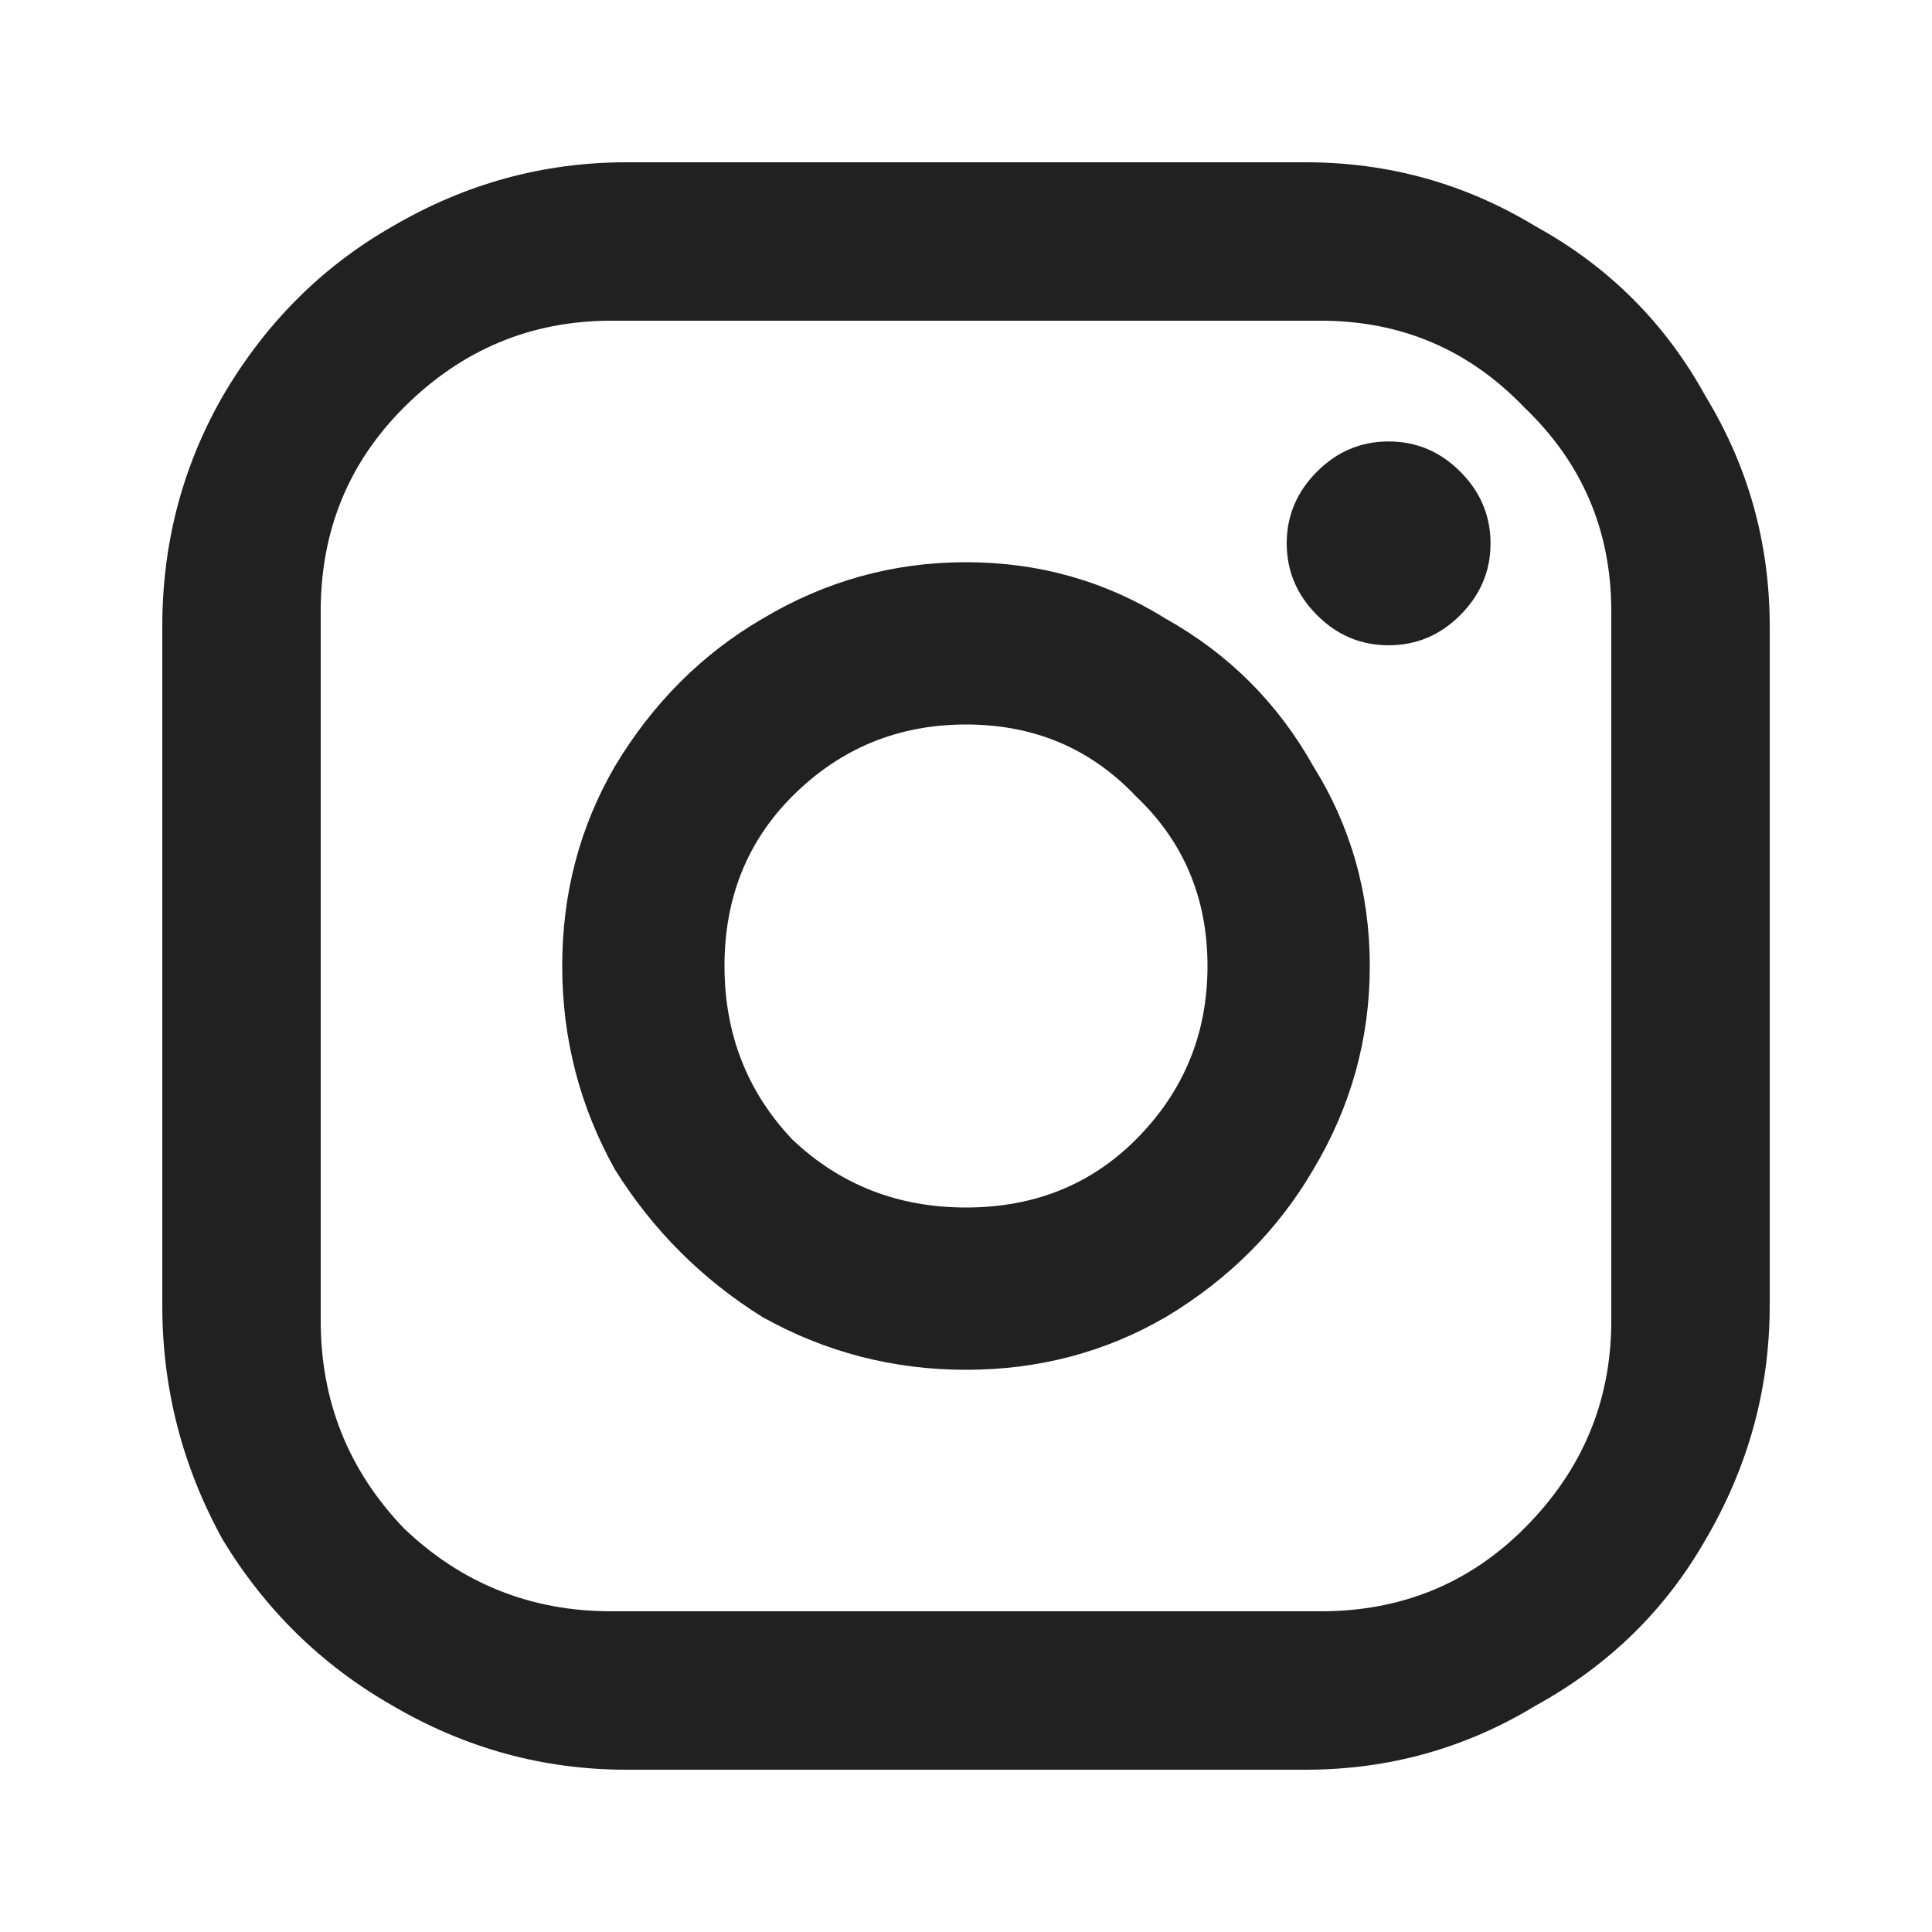
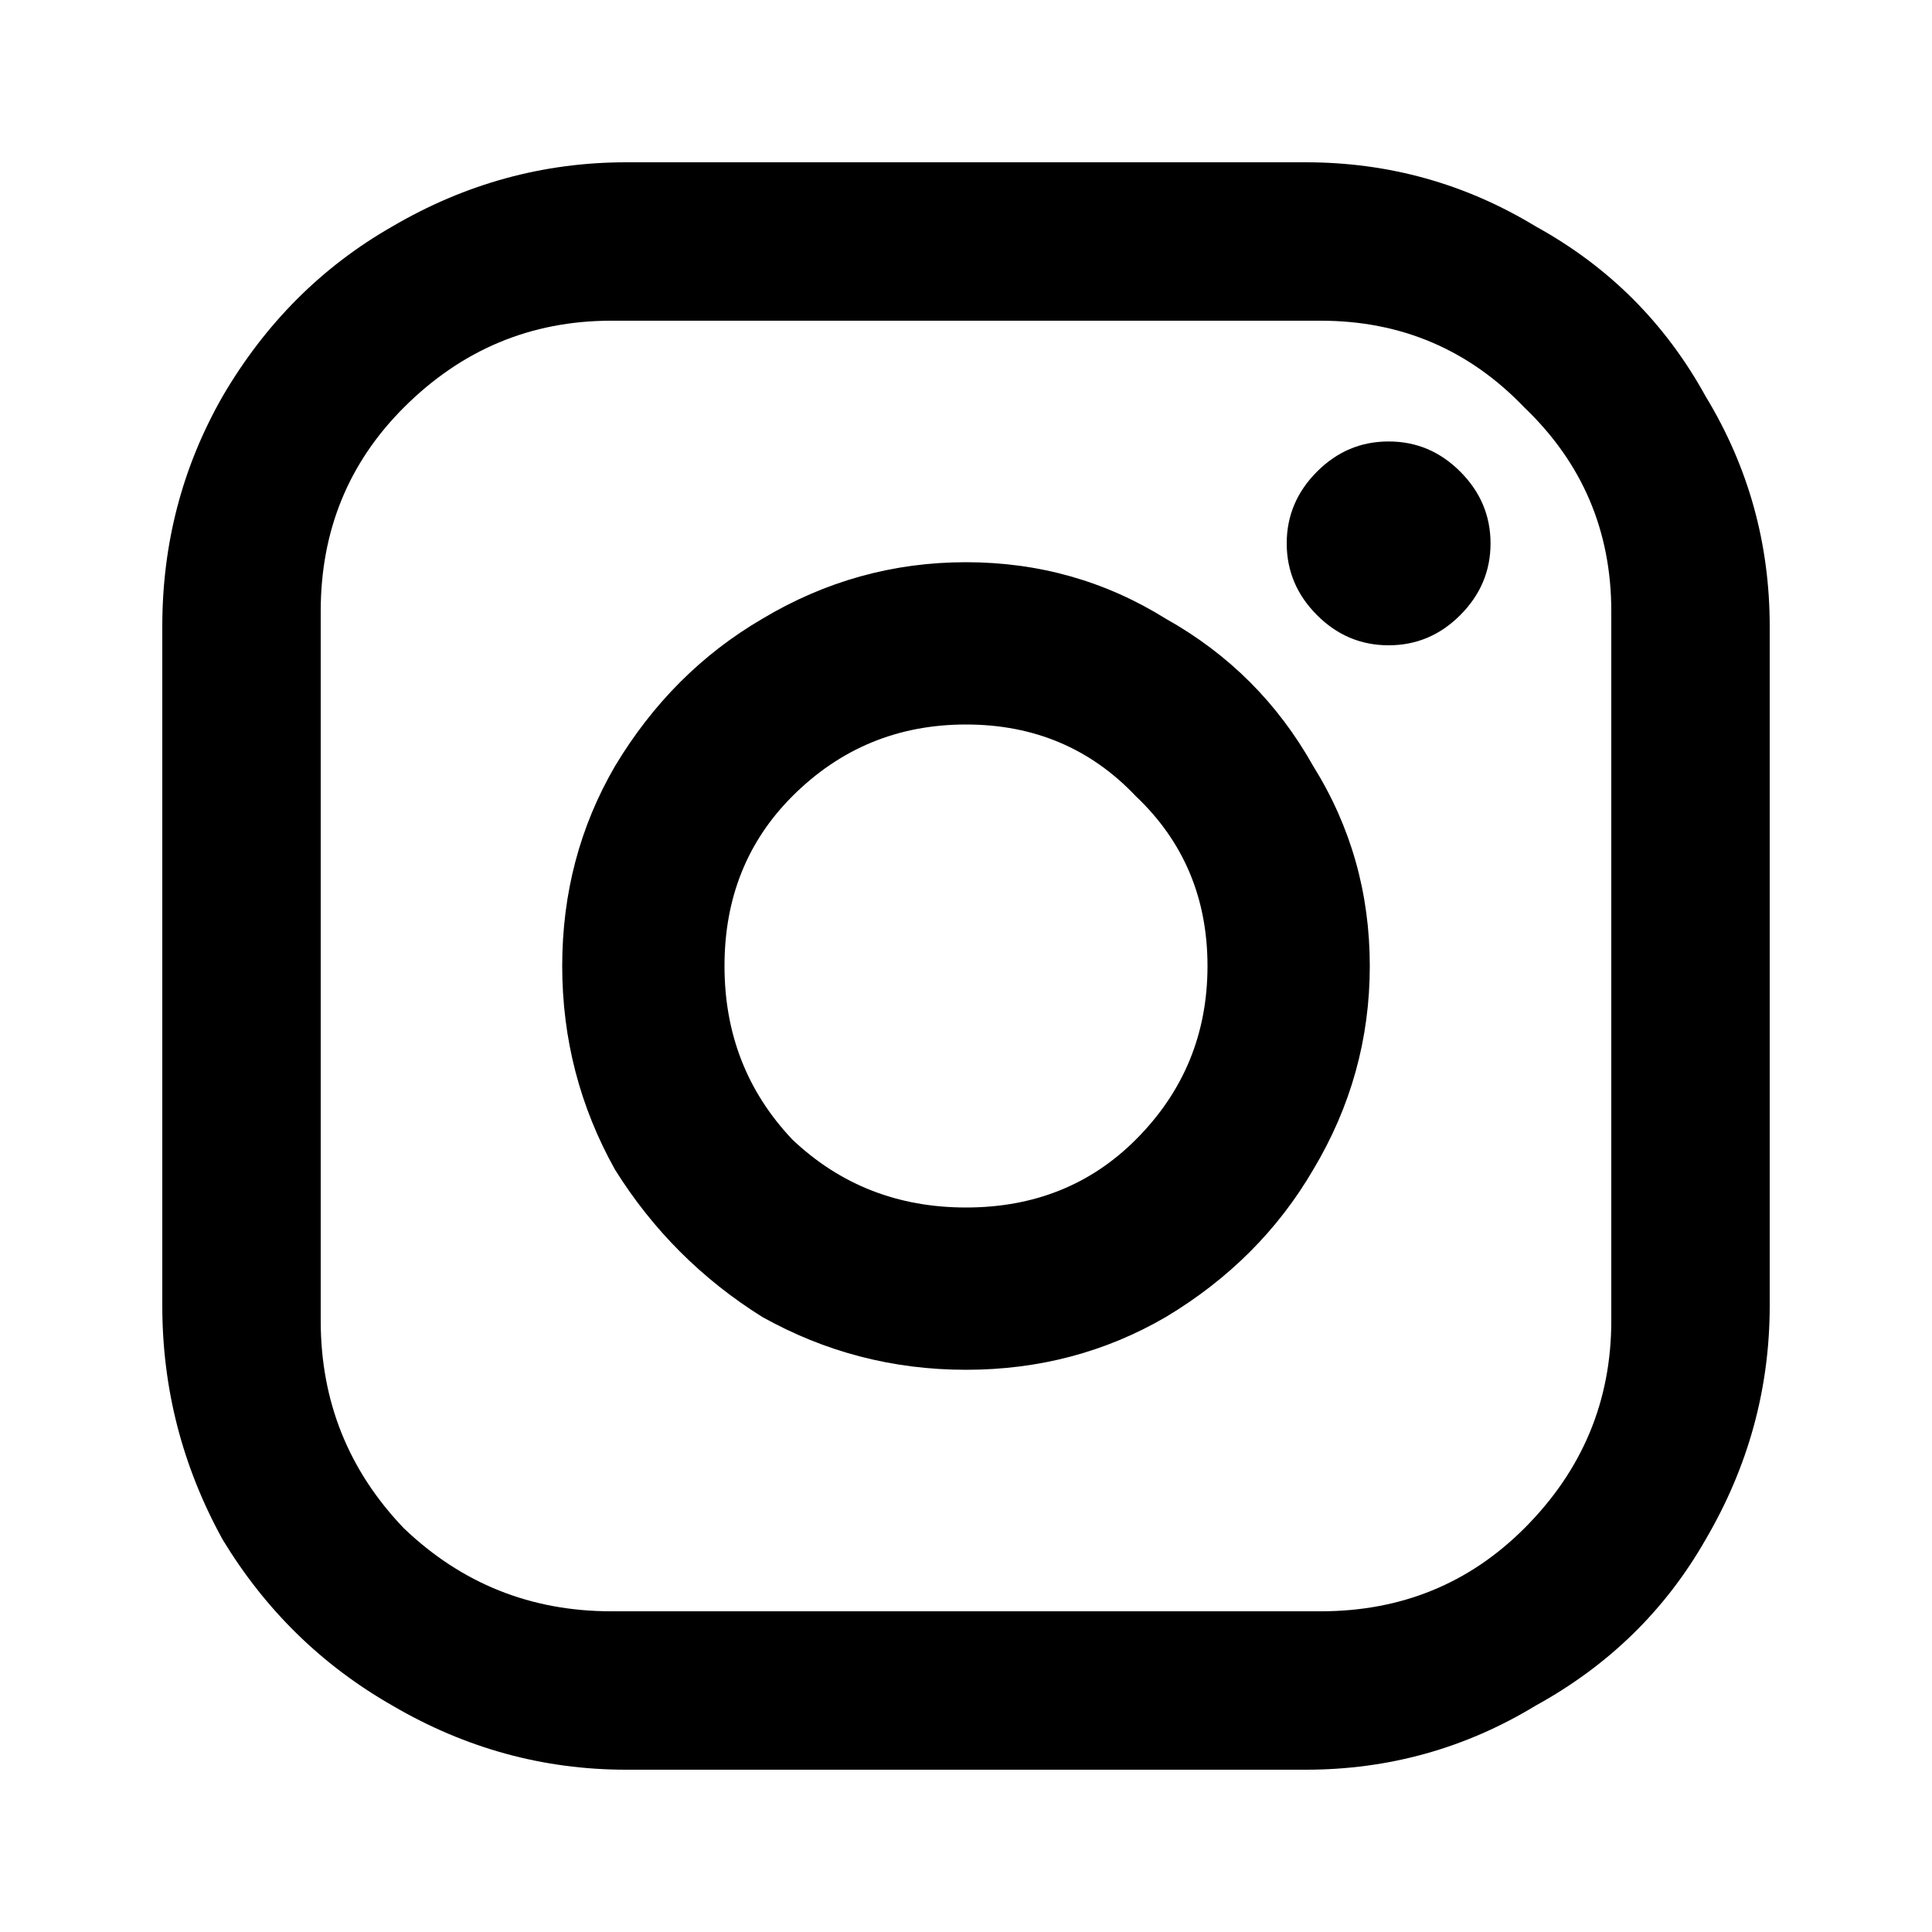
<svg xmlns="http://www.w3.org/2000/svg" aria-hidden="true" viewBox="0 0 20 20" fill="currentColor">
-   <path d="M6.484 1.68H13.516C14.375 1.68 15.169 1.901 15.898 2.344C16.654 2.76 17.24 3.346 17.656 4.102C18.099 4.831 18.32 5.625 18.32 6.484V13.516C18.32 14.375 18.099 15.182 17.656 15.938C17.24 16.667 16.654 17.24 15.898 17.656C15.169 18.099 14.375 18.32 13.516 18.32H6.484C5.625 18.32 4.818 18.099 4.062 17.656C3.333 17.24 2.747 16.667 2.305 15.938C1.888 15.182 1.68 14.375 1.68 13.516V6.484C1.68 5.625 1.888 4.831 2.305 4.102C2.747 3.346 3.333 2.76 4.062 2.344C4.818 1.901 5.625 1.68 6.484 1.68ZM6.328 3.32C5.495 3.32 4.779 3.62 4.18 4.219C3.607 4.792 3.32 5.495 3.32 6.328V13.672C3.32 14.505 3.607 15.221 4.18 15.82C4.779 16.393 5.495 16.68 6.328 16.68H13.672C14.505 16.68 15.208 16.393 15.781 15.82C16.38 15.221 16.68 14.505 16.68 13.672V6.328C16.68 5.495 16.38 4.792 15.781 4.219C15.208 3.62 14.505 3.32 13.672 3.32H6.328ZM14.375 4.57C14.662 4.57 14.909 4.674 15.117 4.883C15.325 5.091 15.43 5.339 15.43 5.625C15.43 5.911 15.325 6.159 15.117 6.367C14.909 6.576 14.662 6.68 14.375 6.68C14.088 6.68 13.841 6.576 13.633 6.367C13.425 6.159 13.32 5.911 13.32 5.625C13.32 5.339 13.425 5.091 13.633 4.883C13.841 4.674 14.088 4.57 14.375 4.57ZM10 5.82C10.755 5.82 11.445 6.016 12.07 6.406C12.721 6.771 13.229 7.279 13.594 7.93C13.984 8.555 14.18 9.245 14.18 10C14.18 10.755 13.984 11.458 13.594 12.109C13.229 12.734 12.721 13.242 12.07 13.633C11.445 13.997 10.755 14.18 10 14.18C9.245 14.18 8.542 13.997 7.891 13.633C7.266 13.242 6.758 12.734 6.367 12.109C6.003 11.458 5.82 10.755 5.82 10C5.82 9.245 6.003 8.555 6.367 7.93C6.758 7.279 7.266 6.771 7.891 6.406C8.542 6.016 9.245 5.82 10 5.82ZM10 7.5C9.297 7.5 8.698 7.747 8.203 8.242C7.734 8.711 7.5 9.297 7.5 10C7.5 10.703 7.734 11.302 8.203 11.797C8.698 12.266 9.297 12.5 10 12.5C10.703 12.5 11.289 12.266 11.758 11.797C12.253 11.302 12.5 10.703 12.5 10C12.5 9.297 12.253 8.711 11.758 8.242C11.289 7.747 10.703 7.5 10 7.5Z" fill="black" fill-opacity="0.87" />
+   <path d="M6.484 1.68H13.516C14.375 1.68 15.169 1.901 15.898 2.344C16.654 2.76 17.24 3.346 17.656 4.102C18.099 4.831 18.32 5.625 18.32 6.484V13.516C18.32 14.375 18.099 15.182 17.656 15.938C17.24 16.667 16.654 17.24 15.898 17.656C15.169 18.099 14.375 18.32 13.516 18.32H6.484C5.625 18.32 4.818 18.099 4.062 17.656C3.333 17.24 2.747 16.667 2.305 15.938C1.888 15.182 1.68 14.375 1.68 13.516V6.484C1.68 5.625 1.888 4.831 2.305 4.102C2.747 3.346 3.333 2.76 4.062 2.344C4.818 1.901 5.625 1.68 6.484 1.68ZM6.328 3.32C5.495 3.32 4.779 3.62 4.18 4.219C3.607 4.792 3.32 5.495 3.32 6.328V13.672C3.32 14.505 3.607 15.221 4.18 15.82C4.779 16.393 5.495 16.68 6.328 16.68H13.672C14.505 16.68 15.208 16.393 15.781 15.82C16.38 15.221 16.68 14.505 16.68 13.672V6.328C16.68 5.495 16.38 4.792 15.781 4.219C15.208 3.62 14.505 3.32 13.672 3.32H6.328ZM14.375 4.57C14.662 4.57 14.909 4.674 15.117 4.883C15.325 5.091 15.43 5.339 15.43 5.625C15.43 5.911 15.325 6.159 15.117 6.367C14.909 6.576 14.662 6.68 14.375 6.68C14.088 6.68 13.841 6.576 13.633 6.367C13.425 6.159 13.32 5.911 13.32 5.625C13.32 5.339 13.425 5.091 13.633 4.883C13.841 4.674 14.088 4.57 14.375 4.57ZM10 5.82C10.755 5.82 11.445 6.016 12.07 6.406C12.721 6.771 13.229 7.279 13.594 7.93C13.984 8.555 14.18 9.245 14.18 10C14.18 10.755 13.984 11.458 13.594 12.109C13.229 12.734 12.721 13.242 12.07 13.633C11.445 13.997 10.755 14.18 10 14.18C9.245 14.18 8.542 13.997 7.891 13.633C7.266 13.242 6.758 12.734 6.367 12.109C6.003 11.458 5.82 10.755 5.82 10C5.82 9.245 6.003 8.555 6.367 7.93C6.758 7.279 7.266 6.771 7.891 6.406C8.542 6.016 9.245 5.82 10 5.82ZM10 7.5C9.297 7.5 8.698 7.747 8.203 8.242C7.734 8.711 7.5 9.297 7.5 10C7.5 10.703 7.734 11.302 8.203 11.797C8.698 12.266 9.297 12.5 10 12.5C10.703 12.5 11.289 12.266 11.758 11.797C12.253 11.302 12.5 10.703 12.5 10C12.5 9.297 12.253 8.711 11.758 8.242C11.289 7.747 10.703 7.5 10 7.5Z" fill="currentColor" />
</svg>
